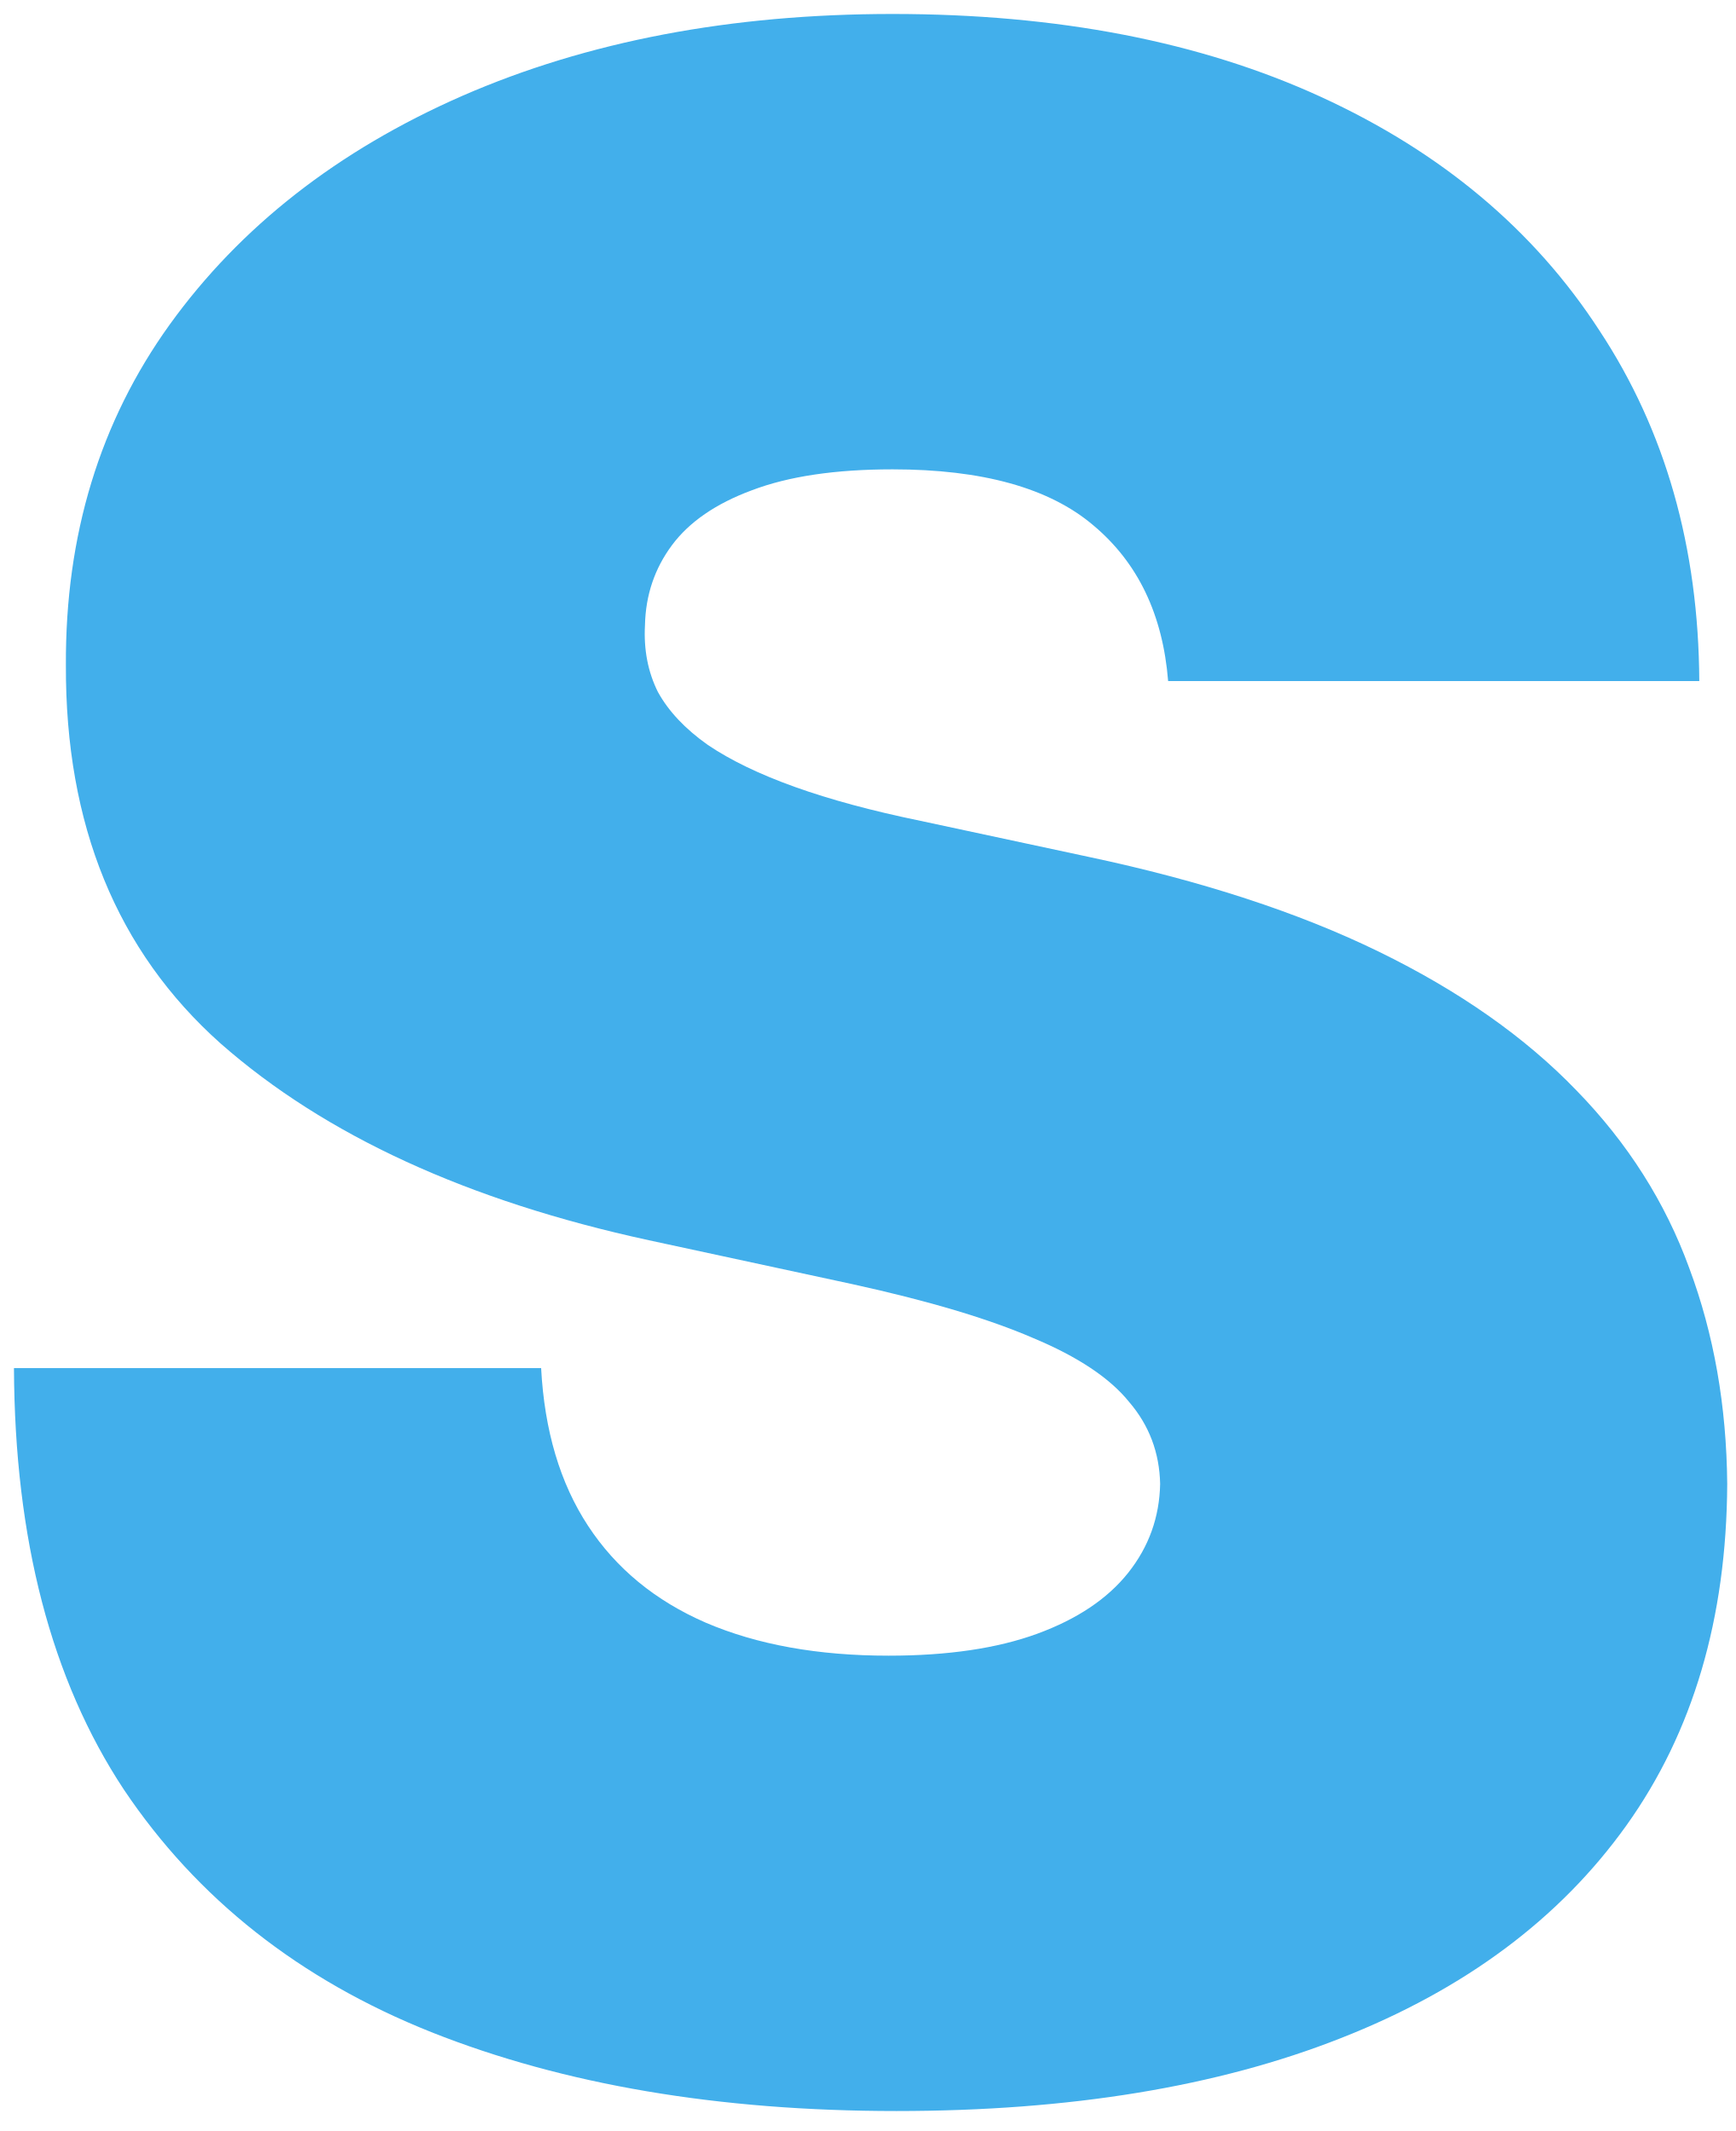
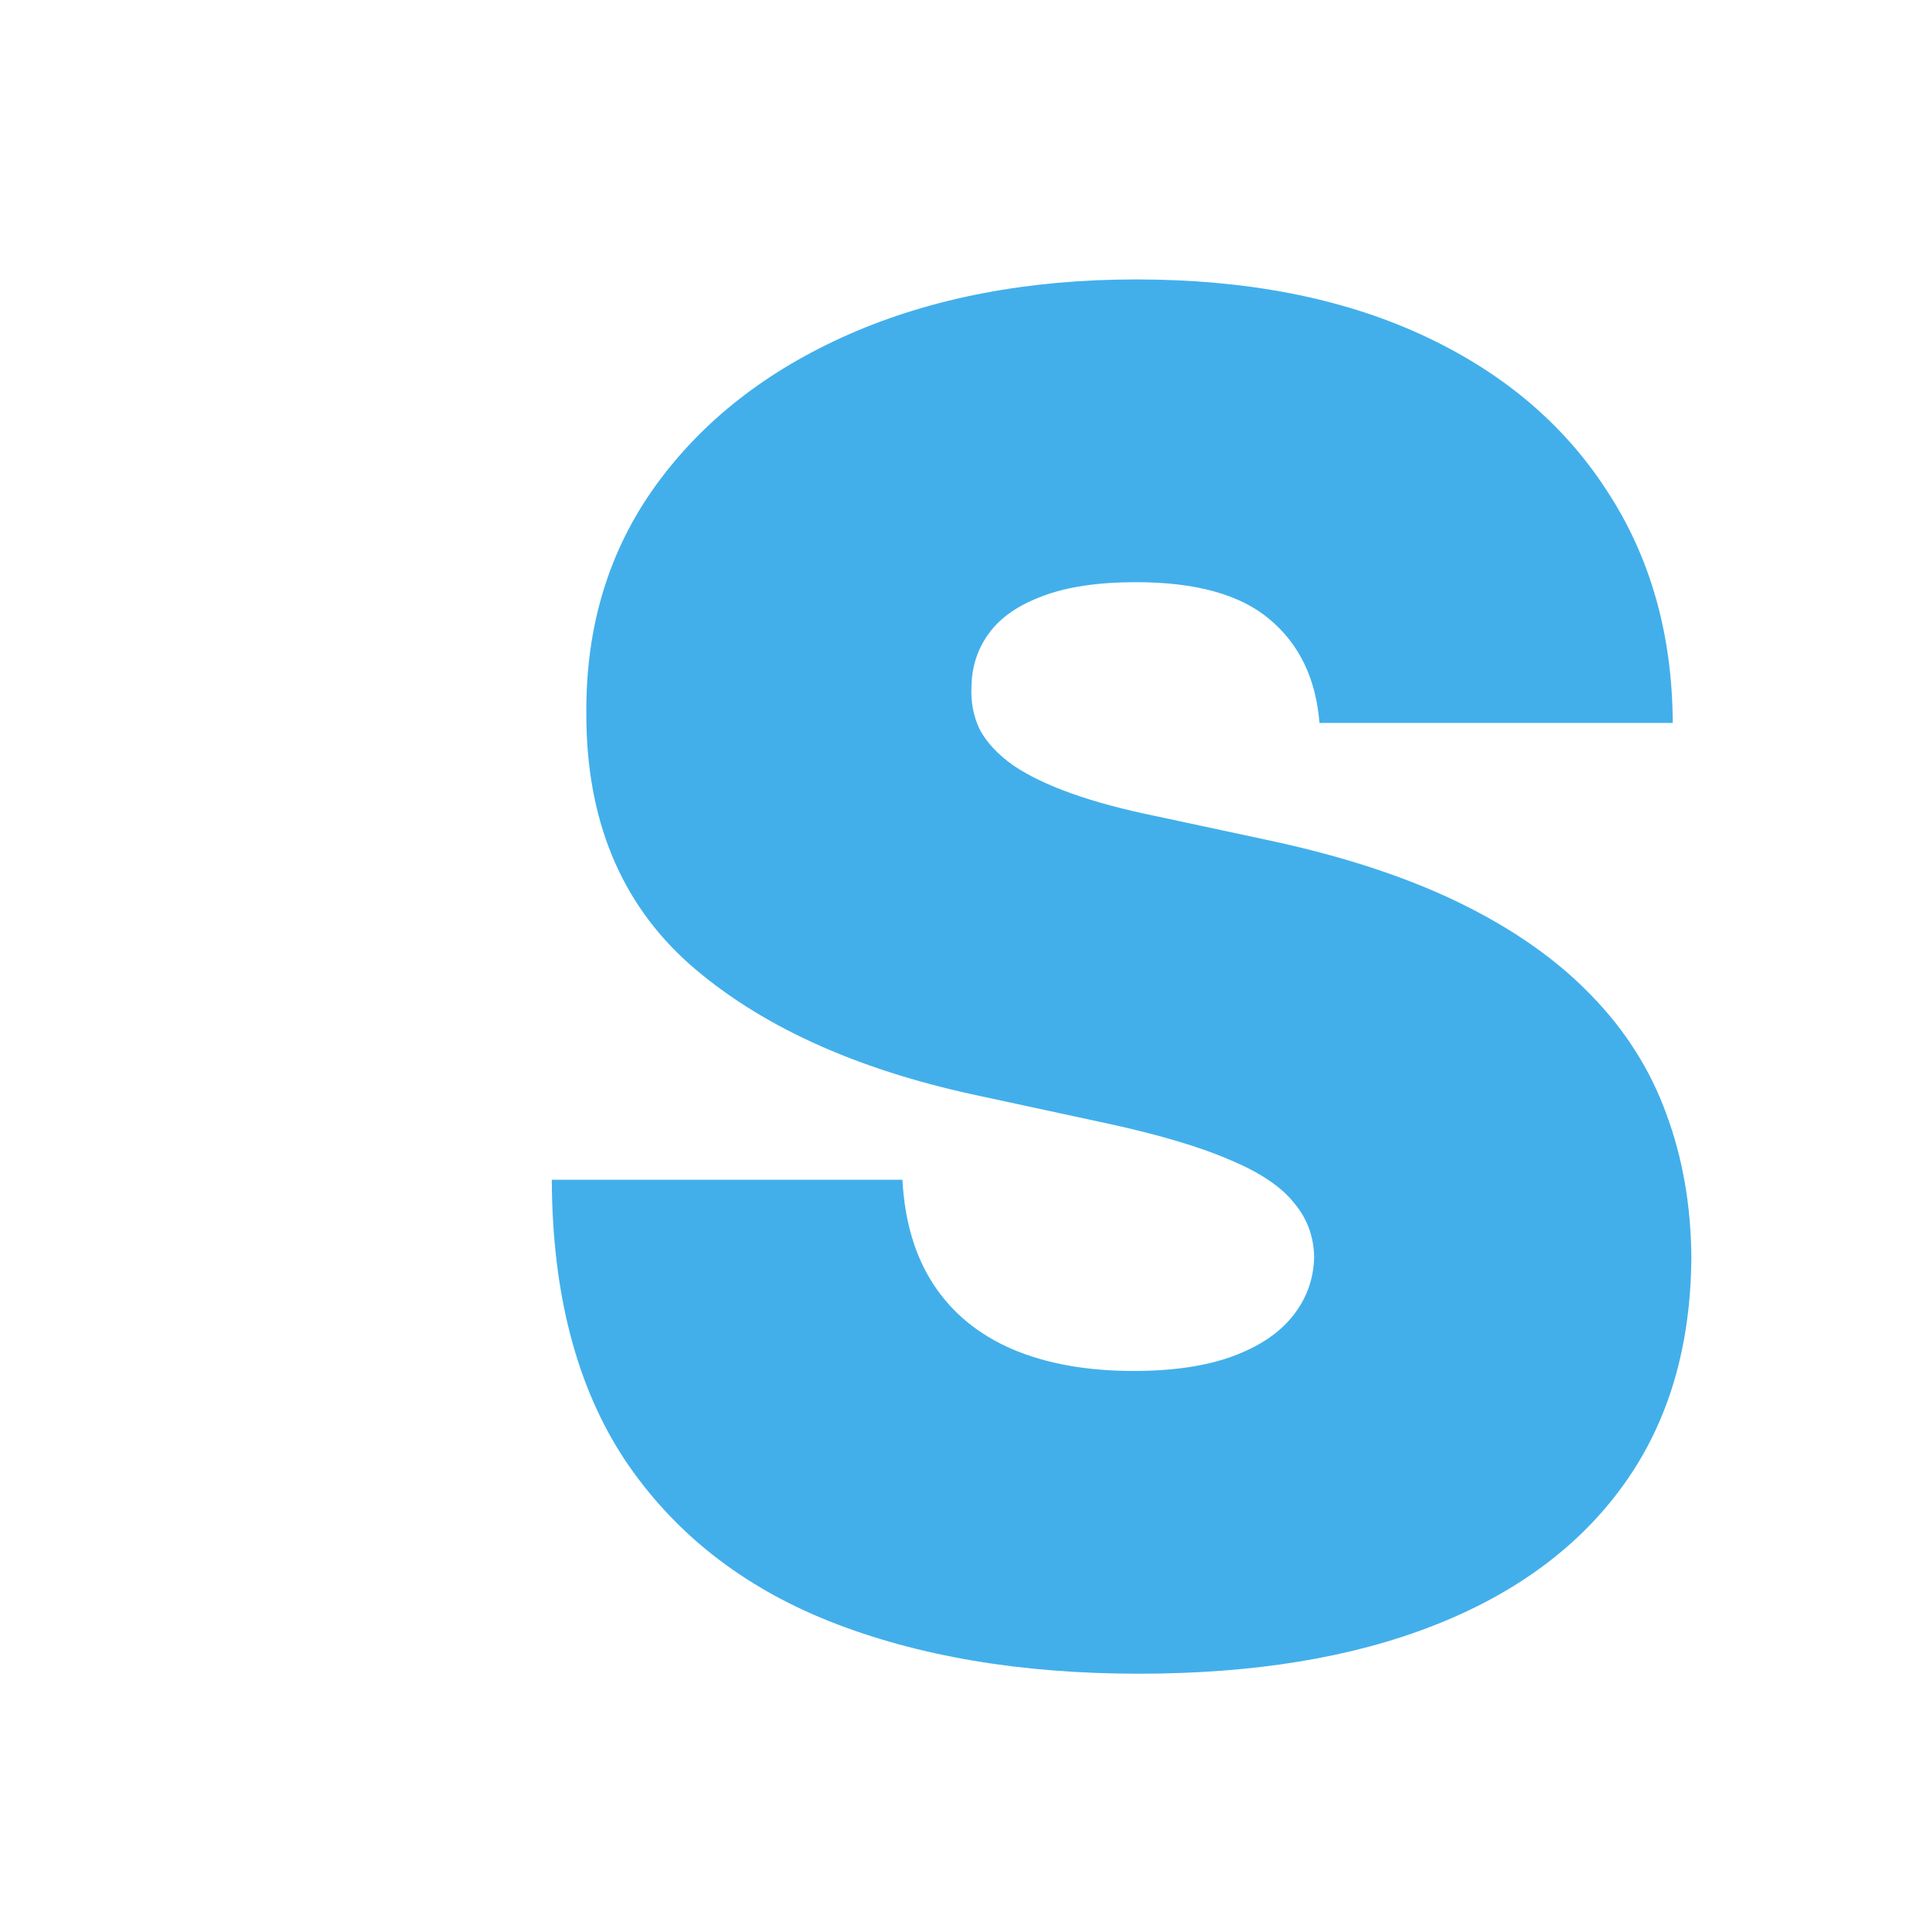
- <svg xmlns="http://www.w3.org/2000/svg" width="79" height="97" viewBox="0 0 79 97" fill="none">
-   <path d="M53.182 31C52.939 27.97 51.803 25.606 49.773 23.909C47.773 22.212 44.727 21.364 40.636 21.364C38.03 21.364 35.894 21.682 34.227 22.318C32.591 22.924 31.379 23.758 30.591 24.818C29.803 25.879 29.394 27.091 29.364 28.454C29.303 29.576 29.5 30.591 29.954 31.5C30.439 32.379 31.197 33.182 32.227 33.909C33.258 34.606 34.576 35.242 36.182 35.818C37.788 36.394 39.697 36.909 41.909 37.364L49.545 39C54.697 40.091 59.106 41.53 62.773 43.318C66.439 45.106 69.439 47.212 71.773 49.636C74.106 52.03 75.818 54.727 76.909 57.727C78.03 60.727 78.606 64 78.636 67.546C78.606 73.667 77.076 78.849 74.046 83.091C71.015 87.333 66.682 90.561 61.045 92.773C55.439 94.985 48.697 96.091 40.818 96.091C32.727 96.091 25.667 94.894 19.636 92.5C13.636 90.106 8.97 86.424 5.636 81.454C2.333 76.454 0.667 70.061 0.636 62.273H24.636C24.788 65.121 25.5 67.515 26.773 69.454C28.046 71.394 29.833 72.864 32.136 73.864C34.47 74.864 37.242 75.364 40.455 75.364C43.151 75.364 45.409 75.03 47.227 74.364C49.045 73.697 50.424 72.773 51.364 71.591C52.303 70.409 52.788 69.061 52.818 67.546C52.788 66.121 52.318 64.879 51.409 63.818C50.53 62.727 49.076 61.758 47.045 60.909C45.015 60.03 42.273 59.212 38.818 58.455L29.546 56.455C21.303 54.667 14.803 51.682 10.046 47.5C5.318 43.288 2.97 37.545 3 30.273C2.97 24.364 4.545 19.197 7.727 14.773C10.939 10.318 15.379 6.848 21.046 4.364C26.742 1.879 33.273 0.636 40.636 0.636C48.151 0.636 54.651 1.894 60.136 4.409C65.621 6.924 69.849 10.47 72.818 15.046C75.818 19.591 77.333 24.909 77.364 31H53.182Z" fill="#42AFEB" />
+ <svg xmlns="http://www.w3.org/2000/svg" width="154" height="155" viewBox="0 0 154 155" fill="none">
+   <path d="M105.838 58C105.554 54.449 104.222 51.679 101.843 49.69C99.499 47.702 95.93 46.707 91.136 46.707C88.082 46.707 85.579 47.08 83.626 47.826C81.708 48.536 80.288 49.513 79.364 50.756C78.441 51.999 77.962 53.419 77.926 55.017C77.855 56.331 78.086 57.521 78.619 58.586C79.187 59.616 80.075 60.557 81.282 61.409C82.489 62.226 84.034 62.972 85.916 63.646C87.798 64.321 90.035 64.925 92.628 65.457L101.577 67.375C107.614 68.653 112.781 70.34 117.077 72.435C121.374 74.531 124.89 76.999 127.624 79.84C130.359 82.645 132.365 85.805 133.643 89.321C134.957 92.837 135.632 96.672 135.668 100.827C135.632 108 133.839 114.072 130.288 119.044C126.737 124.016 121.658 127.798 115.053 130.39C108.484 132.982 100.582 134.278 91.349 134.278C81.868 134.278 73.594 132.876 66.527 130.07C59.496 127.265 54.027 122.95 50.121 117.126C46.25 111.267 44.297 103.774 44.261 94.648H72.386C72.564 97.986 73.398 100.791 74.89 103.064C76.381 105.337 78.477 107.059 81.175 108.231C83.91 109.403 87.159 109.989 90.923 109.989C94.084 109.989 96.729 109.598 98.86 108.817C100.991 108.036 102.607 106.952 103.707 105.567C104.808 104.183 105.376 102.602 105.412 100.827C105.376 99.158 104.826 97.702 103.761 96.459C102.731 95.18 101.026 94.044 98.647 93.05C96.268 92.02 93.054 91.061 89.006 90.173L78.139 87.829C68.48 85.734 60.863 82.237 55.288 77.336C49.748 72.4 46.996 65.671 47.031 57.148C46.996 50.223 48.842 44.168 52.571 38.984C56.335 33.764 61.538 29.697 68.178 26.785C74.854 23.874 82.507 22.418 91.136 22.418C99.943 22.418 107.56 23.891 113.988 26.839C120.415 29.786 125.369 33.941 128.849 39.303C132.365 44.63 134.141 50.862 134.176 58H105.838Z" fill="#42AFEB" />
</svg>
